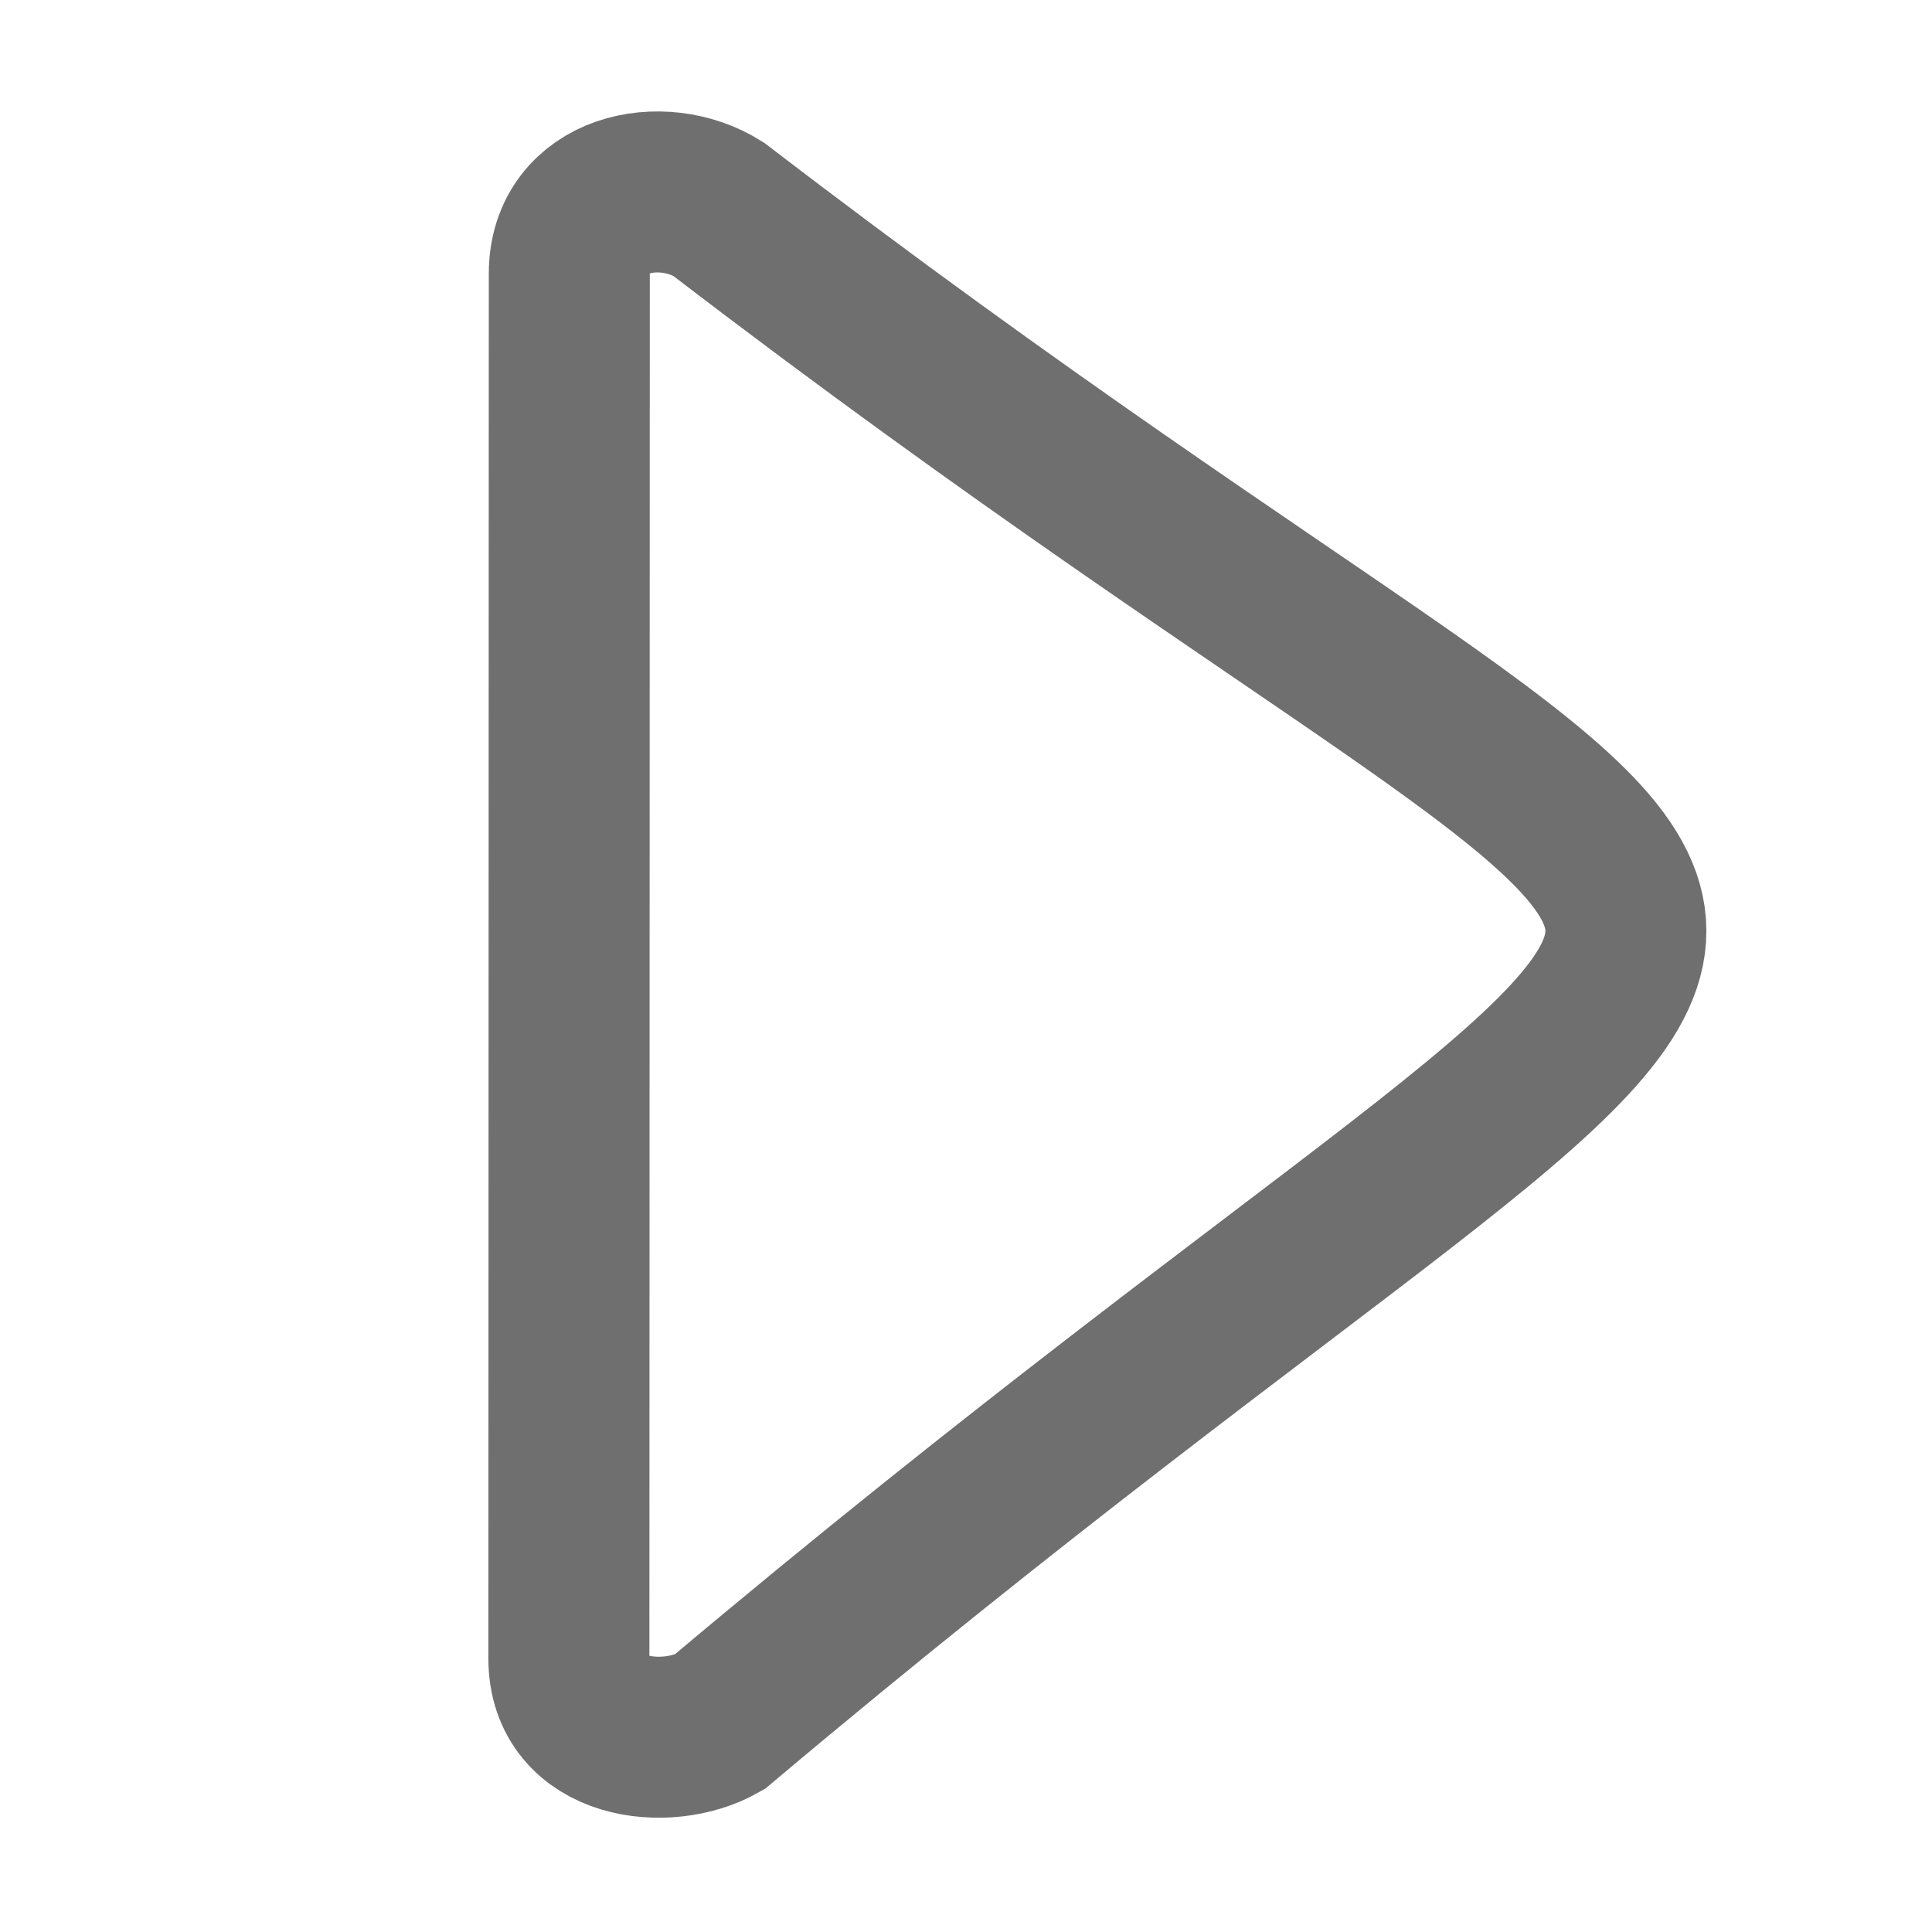
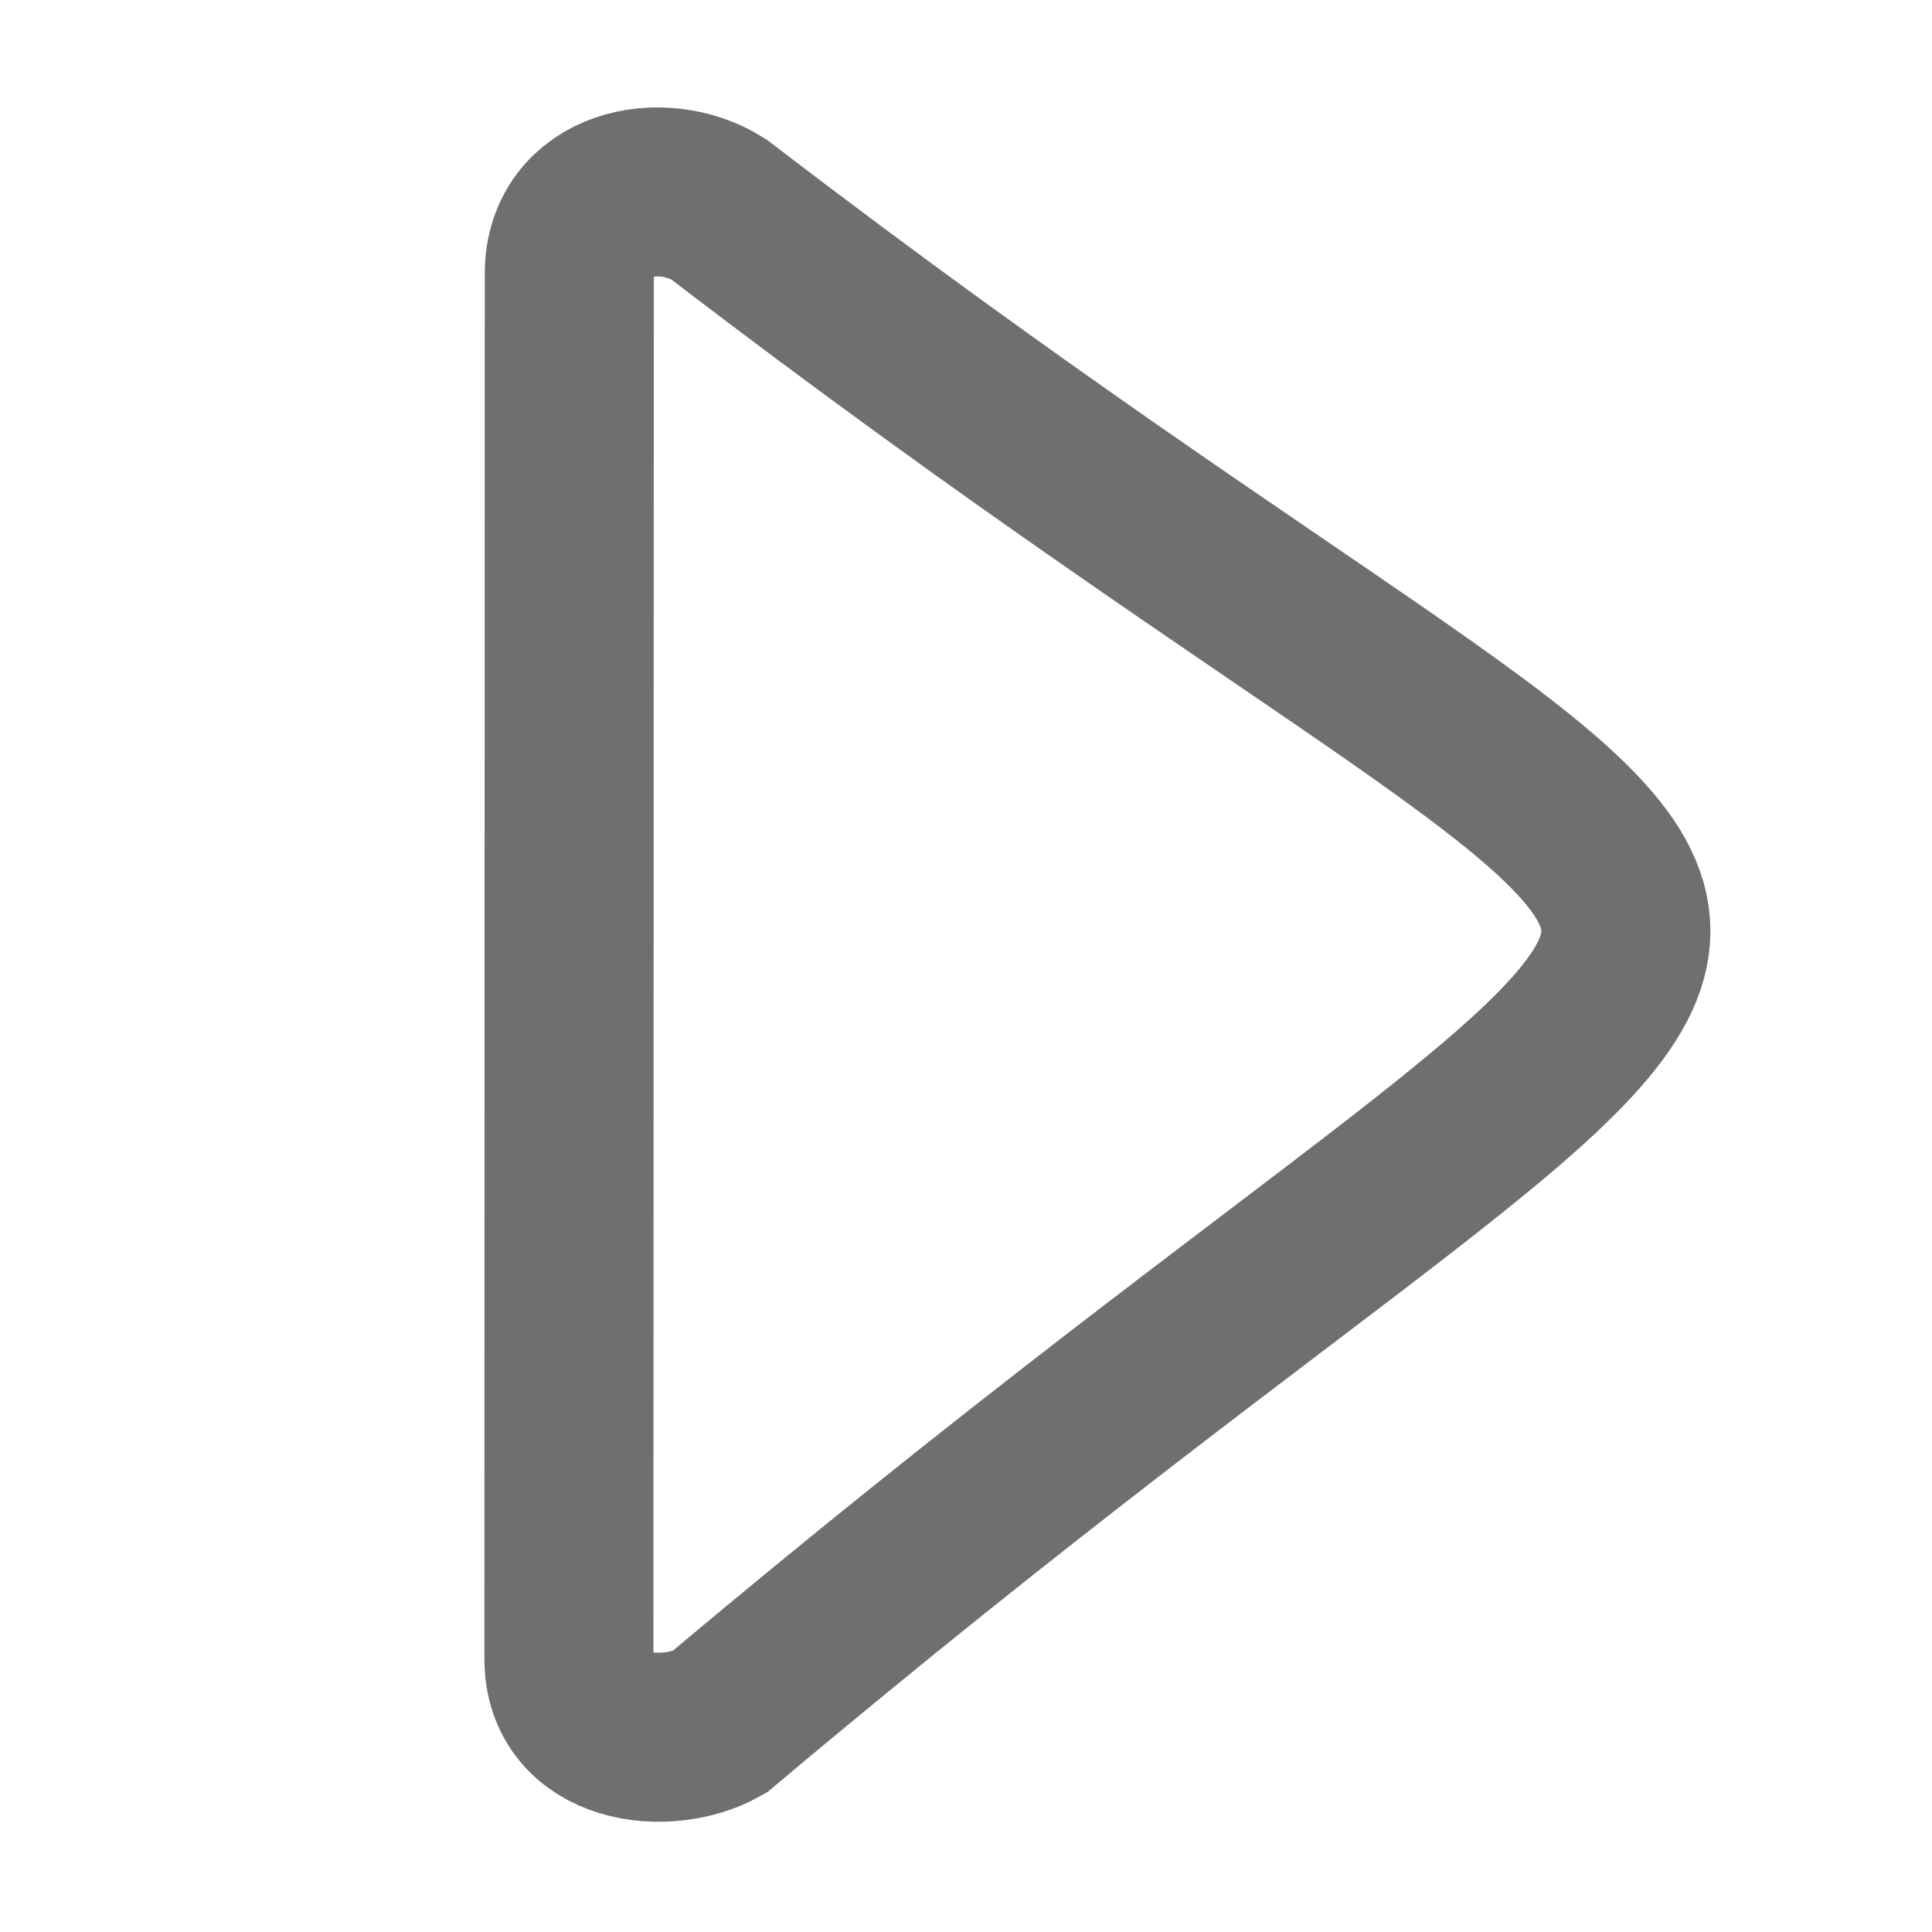
- <svg xmlns="http://www.w3.org/2000/svg" viewBox="0 0 24 24" fill="none" stroke="#6f6f6f" stroke-width="2">
+ <svg xmlns="http://www.w3.org/2000/svg" viewBox="0 0 24 24" fill="none" stroke="#6f6f6f" stroke-width="2.1">
  <path d="M 8.928,2.6 C 8.222,2.153 7.072,2.392 7.072,3.4 l -0.005,17.205 c -2.889e-4,1.016 1.212,1.16 1.866,0.79 C 23.976,8.729 23.93,14.104 8.928,2.6 Z" />
</svg>
